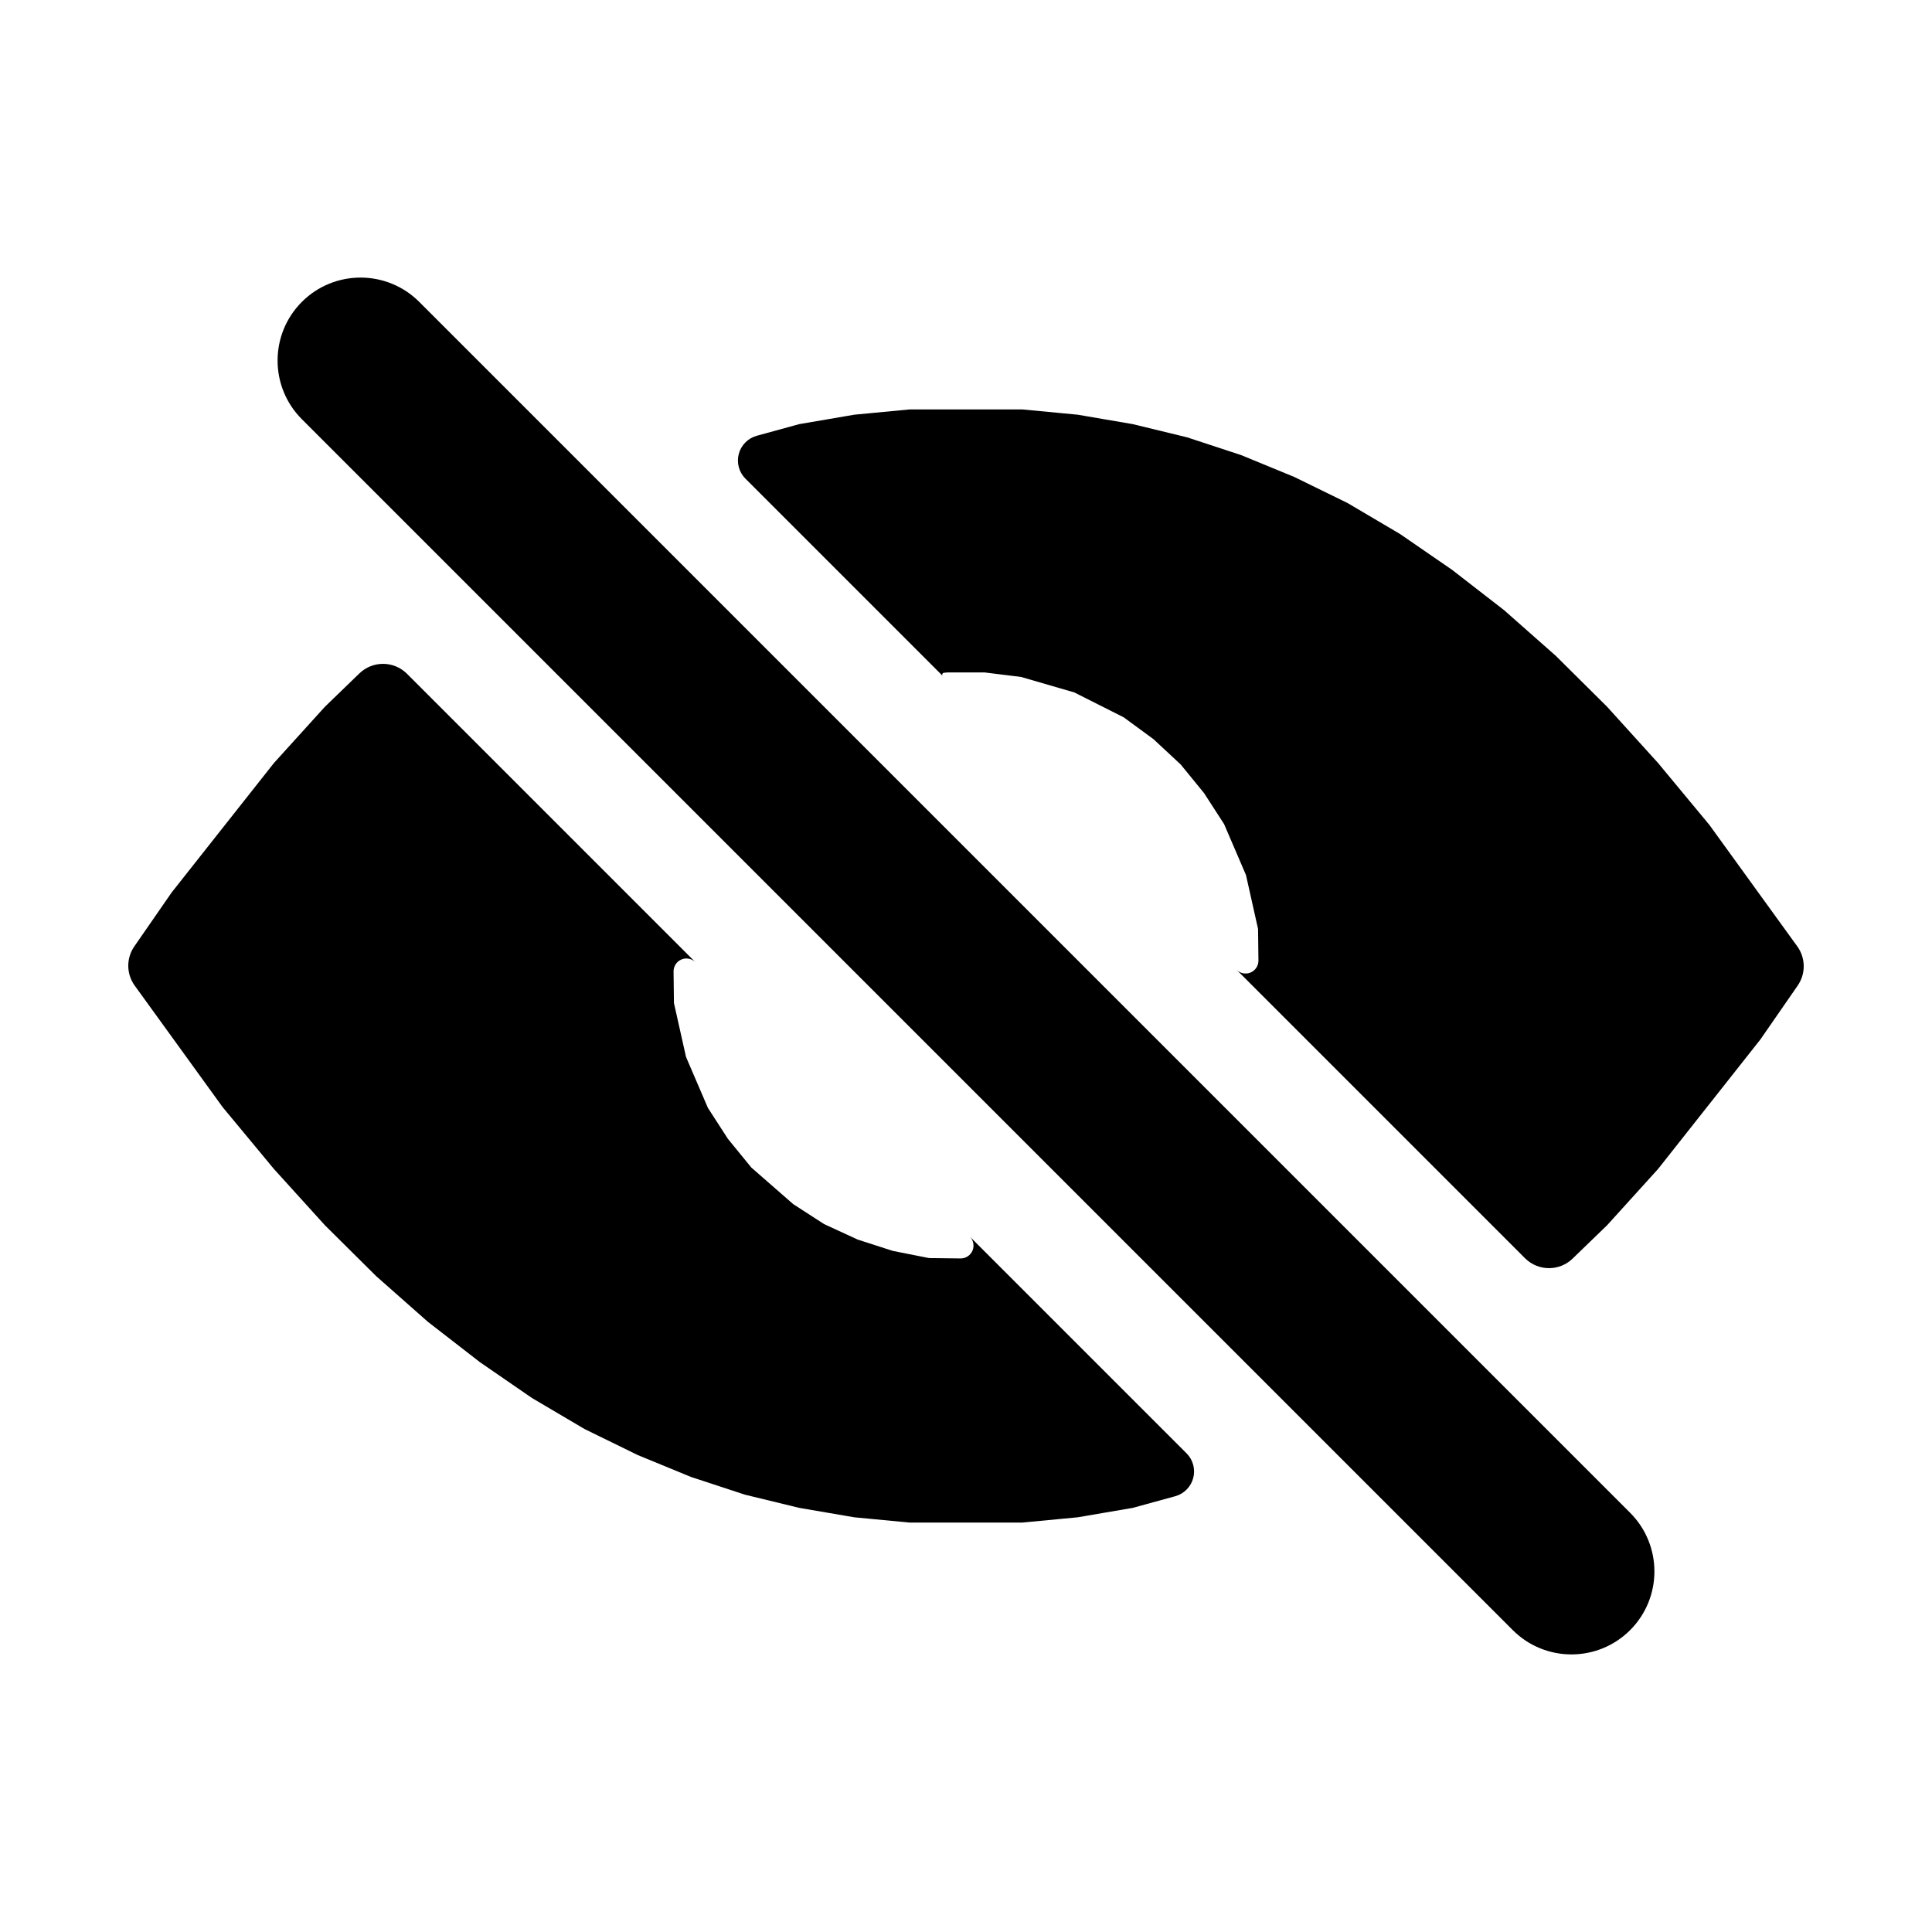
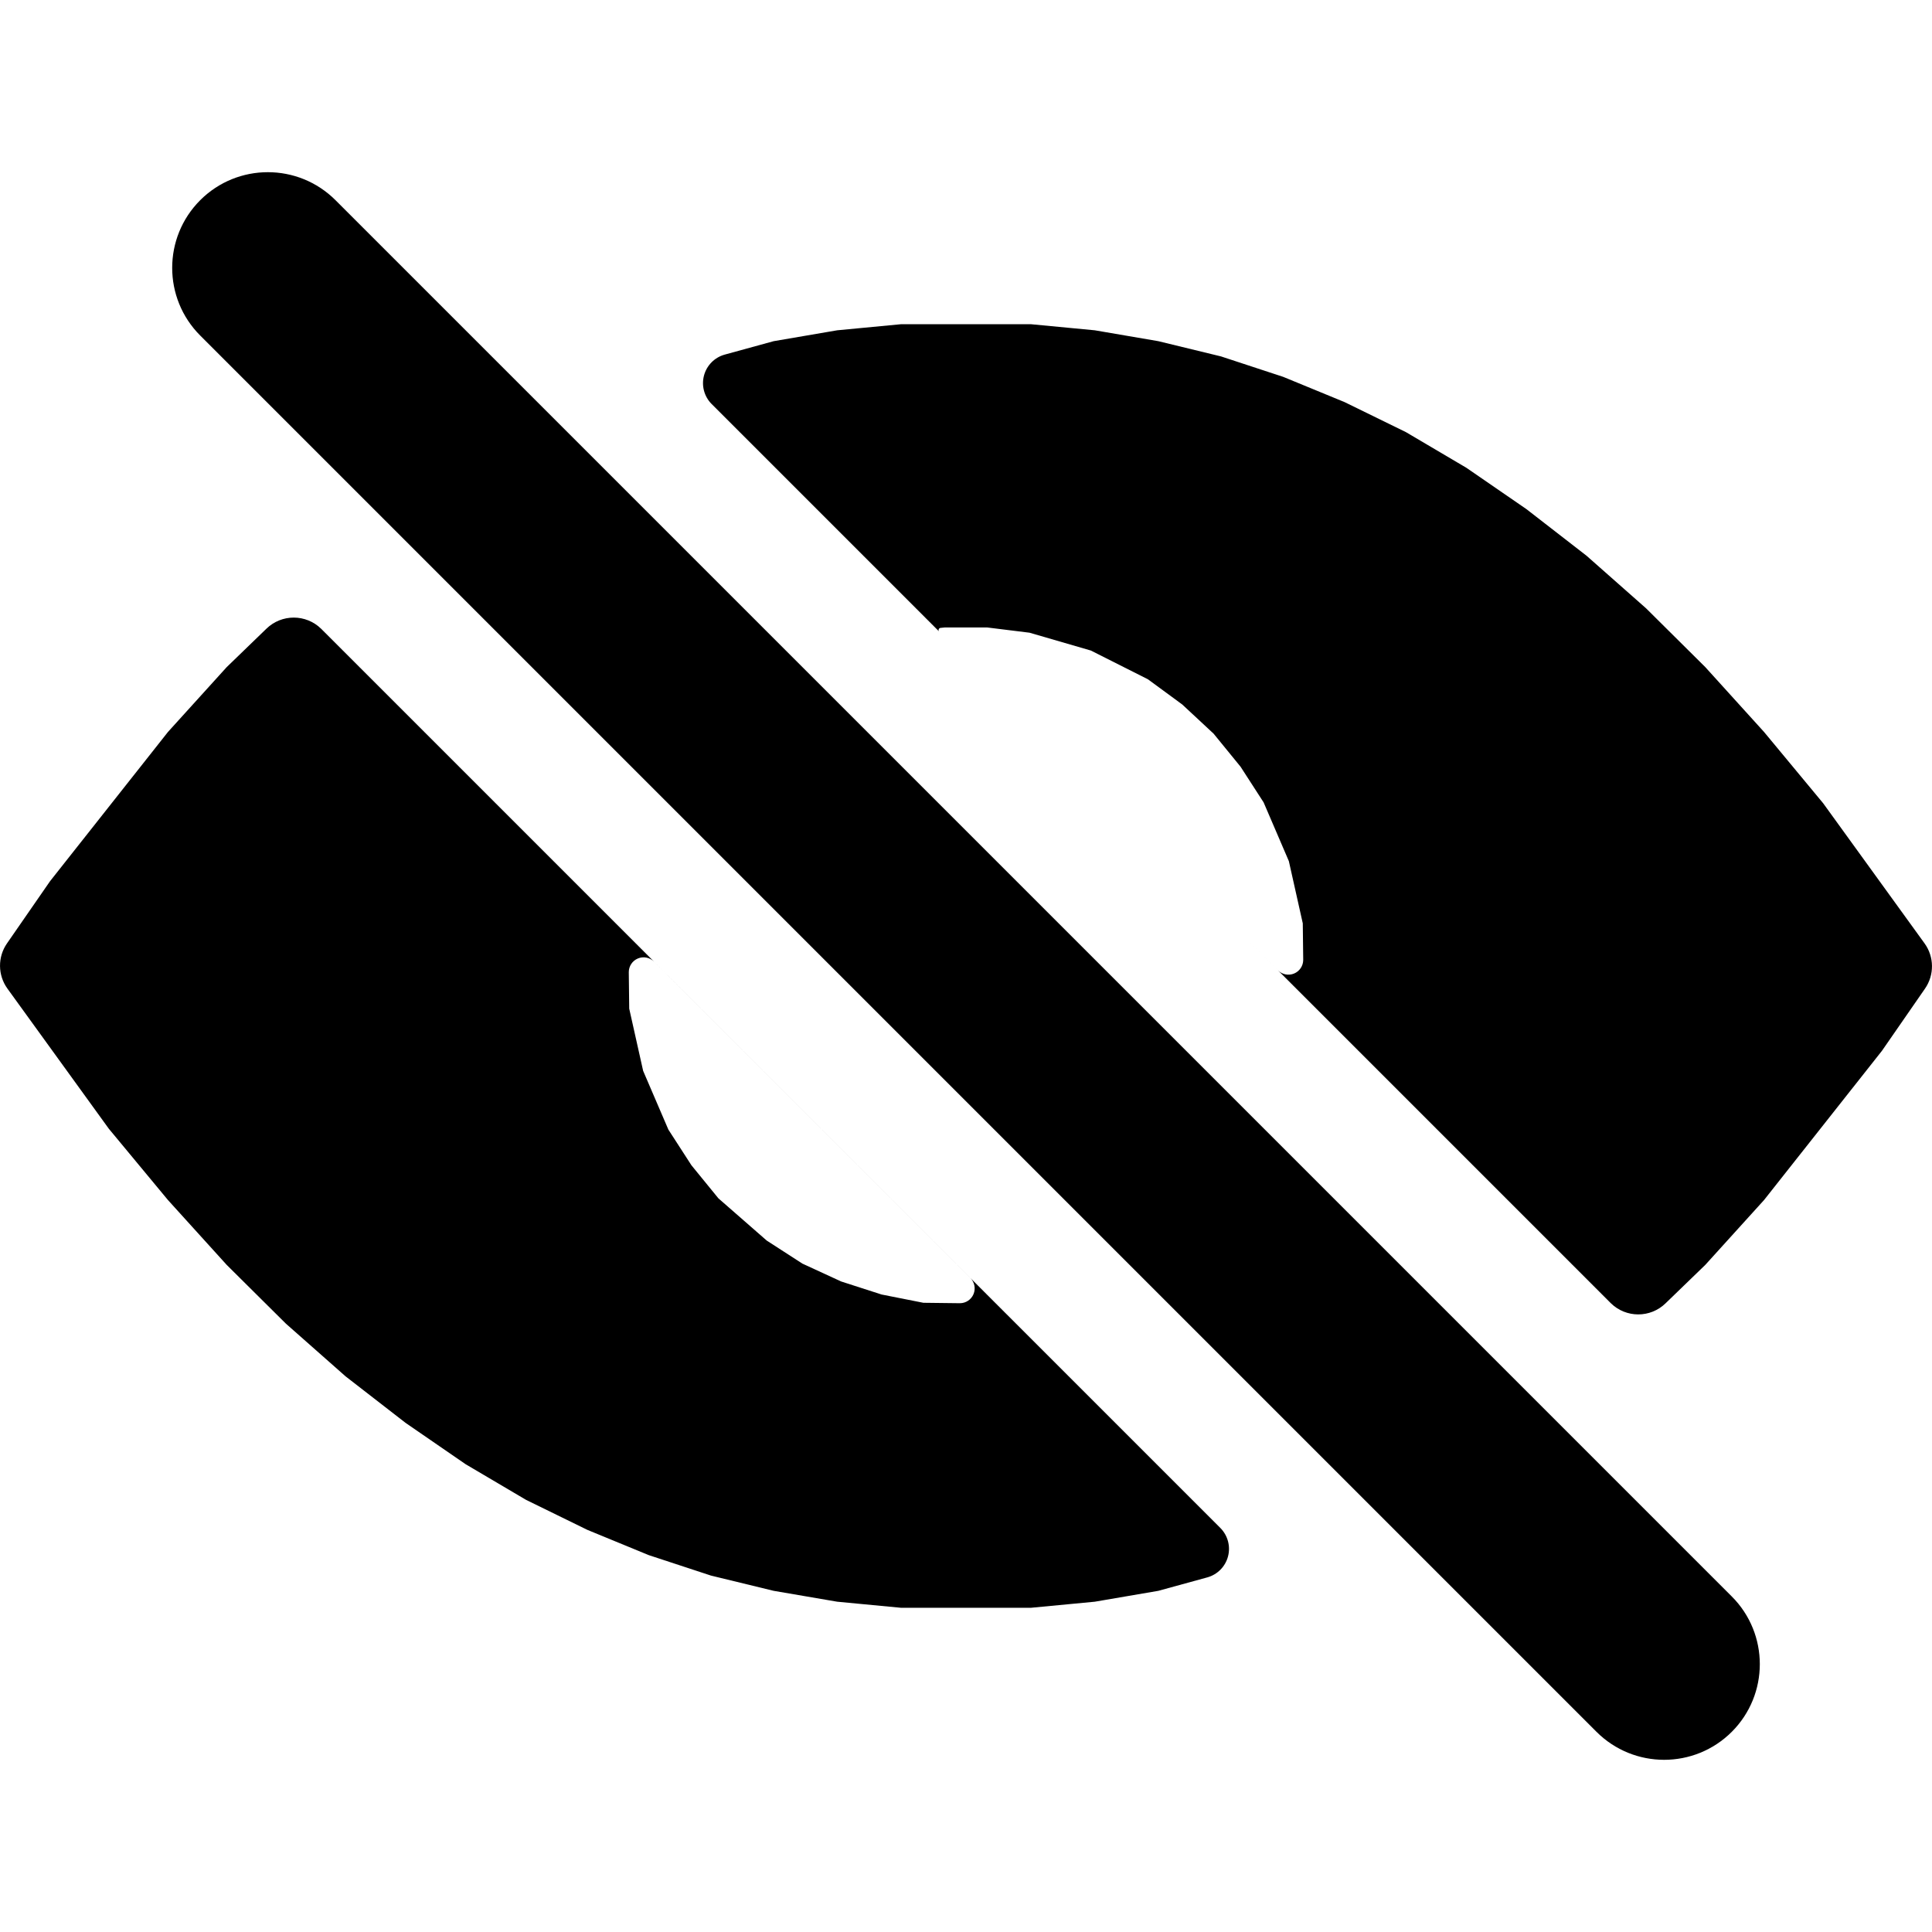
- <svg xmlns="http://www.w3.org/2000/svg" viewBox="0 0 512 512">
-   <path d="M197.5 126.8 A6.8 6.8 0 0 1 200.5 115.5L211.8 112.4L226.4 109.9L241.1 108.5L270.9 108.5L285.6 109.9L300.2 112.4L314.6 115.9L328.9 120.6L343 126.4L357.1 133.3L371 141.5L384.8 151L398.6 161.7L412.3 173.8L425.9 187.3L439.4 202.2L453 218.6L476.3 250.8 A9 9 0 0 1 476.4 261.2L466.5 275.5L439.4 309.8L425.9 324.7L416.8 333.5 A9 9 0 0 1 404.2 333.5Z M35.7 261.2 A9 9 0 0 1 35.6 250.8L45.5 236.5L72.6 202.2L86.1 187.3L95.2 178.5 A9 9 0 0 1 107.8 178.5L314.5 385.2 A6.8 6.8 0 0 1 311.5 396.5L300.2 399.6L285.6 402.1L270.9 403.5L241.1 403.5L226.4 402.1L211.8 399.6L197.4 396.1L183.1 391.4L169 385.6L154.9 378.7L141 370.5L127.2 361L113.4 350.3L99.7 338.2L86.1 324.7L72.6 309.8L59 293.4Z M251.1 178.2L250.1 178.3 A0.5 0.5 0 0 0 249.8 179.1L327.7 257 A3.4 3.4 0 0 0 333.5 254.6L333.4 246.2L330.2 231.9L324.4 218.4L319.1 210.2L312.9 202.6L305.7 195.9L297.8 190.1L284.7 183.5L270.6 179.4L260.9 178.2Z M184.3 255 A3.4 3.4 0 0 0 178.5 257.4L178.6 265.8L181.8 280.1L187.6 293.6L192.9 301.8L199.1 309.4L210.2 319.1L218.4 324.4L227.3 328.5L236.6 331.5L246.2 333.4L254.6 333.5 A3.4 3.4 0 0 0 257 327.7Z M80 80 A22 22 0 0 1 111.1 80L432 400.9 A22 22 0 0 1 432 432L432 432 A22 22 0 0 1 400.9 432L80 111.1 A22 22 0 0 1 80 80Z" />
+ <svg xmlns="http://www.w3.org/2000/svg" viewBox="33.99 33.99 444.02 444.02">
+   <path d="M197.5 126.8A6.8 6.8 0 0 1 200.5 115.5L211.8 112.4L226.4 109.9L241.1 108.5L270.9 108.5L285.6 109.9L300.2 112.4L314.6 115.9L328.9 120.6L343 126.4L357.1 133.3L371 141.5L384.8 151L398.6 161.7L412.3 173.8L425.9 187.3L439.4 202.2L453 218.6L476.3 250.8A9 9 0 0 1 476.4 261.2L466.5 275.5L439.4 309.8L425.9 324.7L416.8 333.5A9 9 0 0 1 404.2 333.5ZM35.7 261.2A9 9 0 0 1 35.6 250.8L45.5 236.5L72.6 202.2L86.1 187.3L95.2 178.5A9 9 0 0 1 107.8 178.5L314.5 385.2A6.8 6.8 0 0 1 311.5 396.5L300.2 399.6L285.6 402.1L270.9 403.5L241.1 403.5L226.4 402.1L211.8 399.6L197.4 396.1L183.1 391.4L169 385.6L154.9 378.7L141 370.5L127.2 361L113.4 350.3L99.7 338.2L86.1 324.7L72.6 309.8L59 293.4ZM251.1 178.2L250.1 178.3A0.5 0.5 0 0 0 249.8 179.1L327.7 257A3.4 3.4 0 0 0 333.5 254.6L333.4 246.2L330.2 231.9L324.4 218.4L319.1 210.2L312.9 202.6L305.7 195.9L297.8 190.1L284.7 183.5L270.6 179.4L260.9 178.2ZM184.3 255A3.4 3.4 0 0 0 178.5 257.4L178.6 265.8L181.8 280.1L187.6 293.6L192.9 301.8L199.1 309.4L210.2 319.1L218.4 324.4L227.3 328.5L236.6 331.5L246.2 333.4L254.6 333.5A3.4 3.4 0 0 0 257 327.7ZM80 80A22 22 0 0 1 111.1 80L432 400.9A22 22 0 0 1 432 432L432 432A22 22 0 0 1 400.9 432L80 111.1A22 22 0 0 1 80 80Z" />
</svg>
